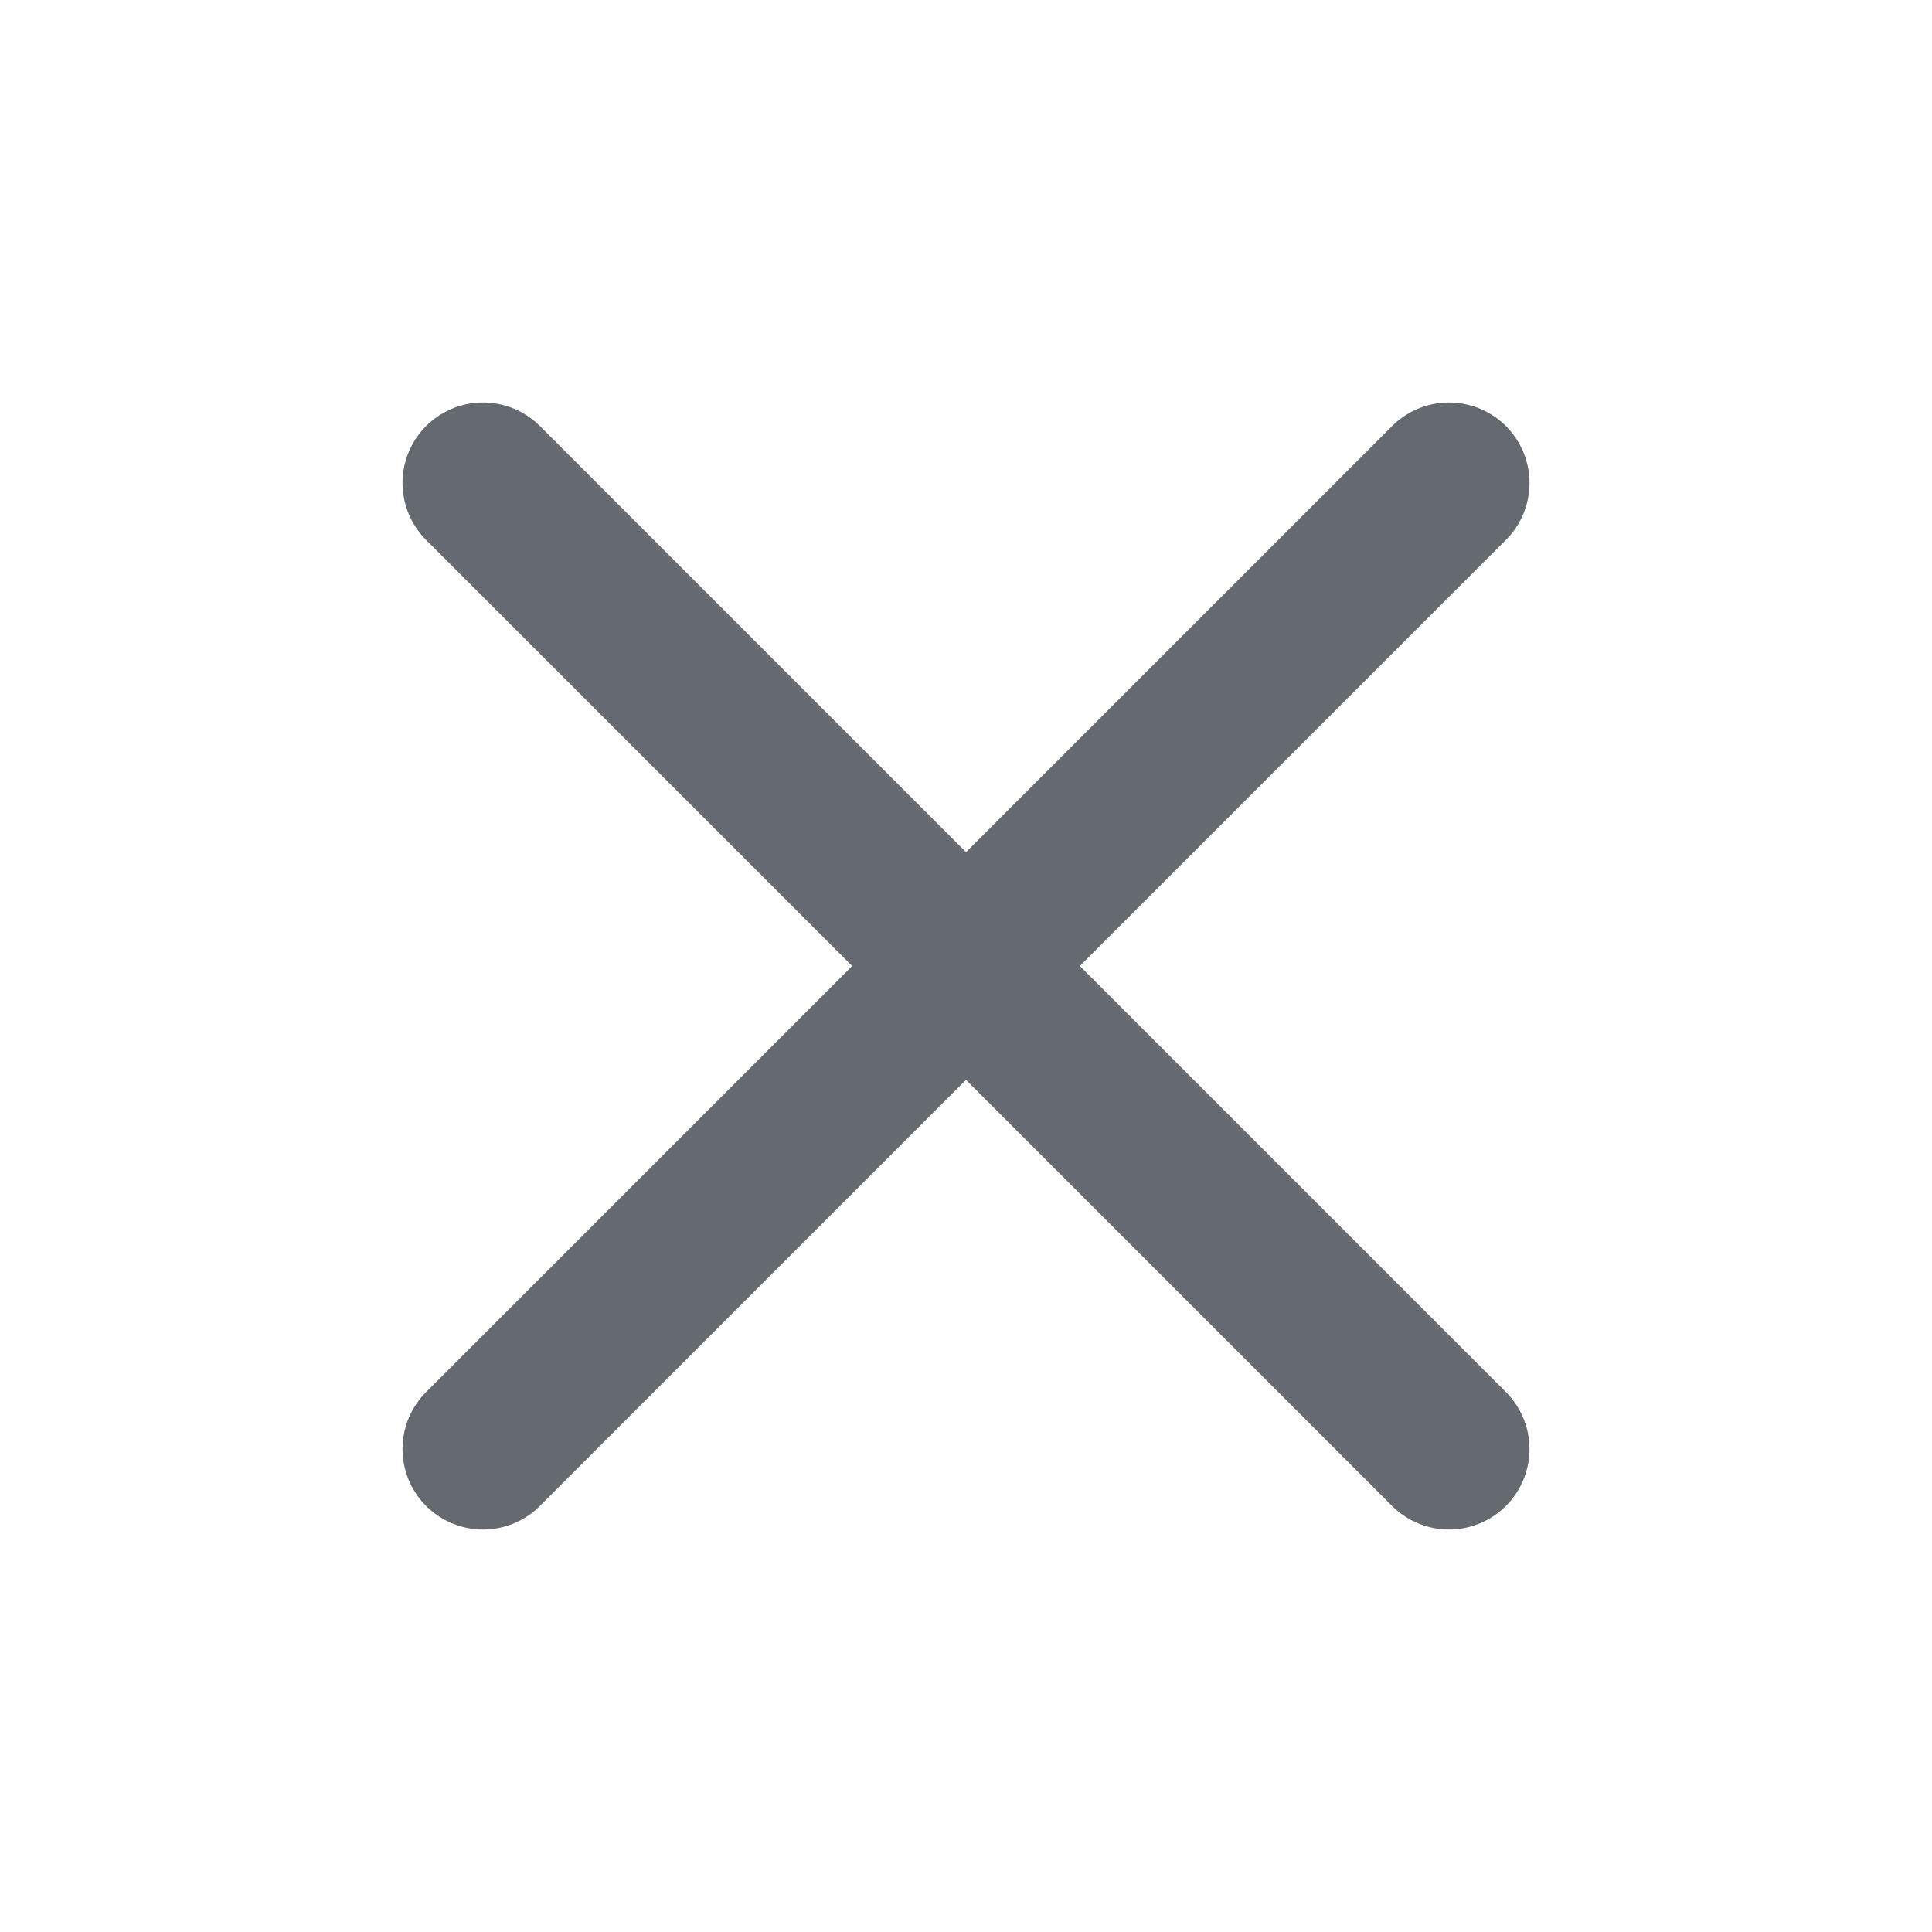
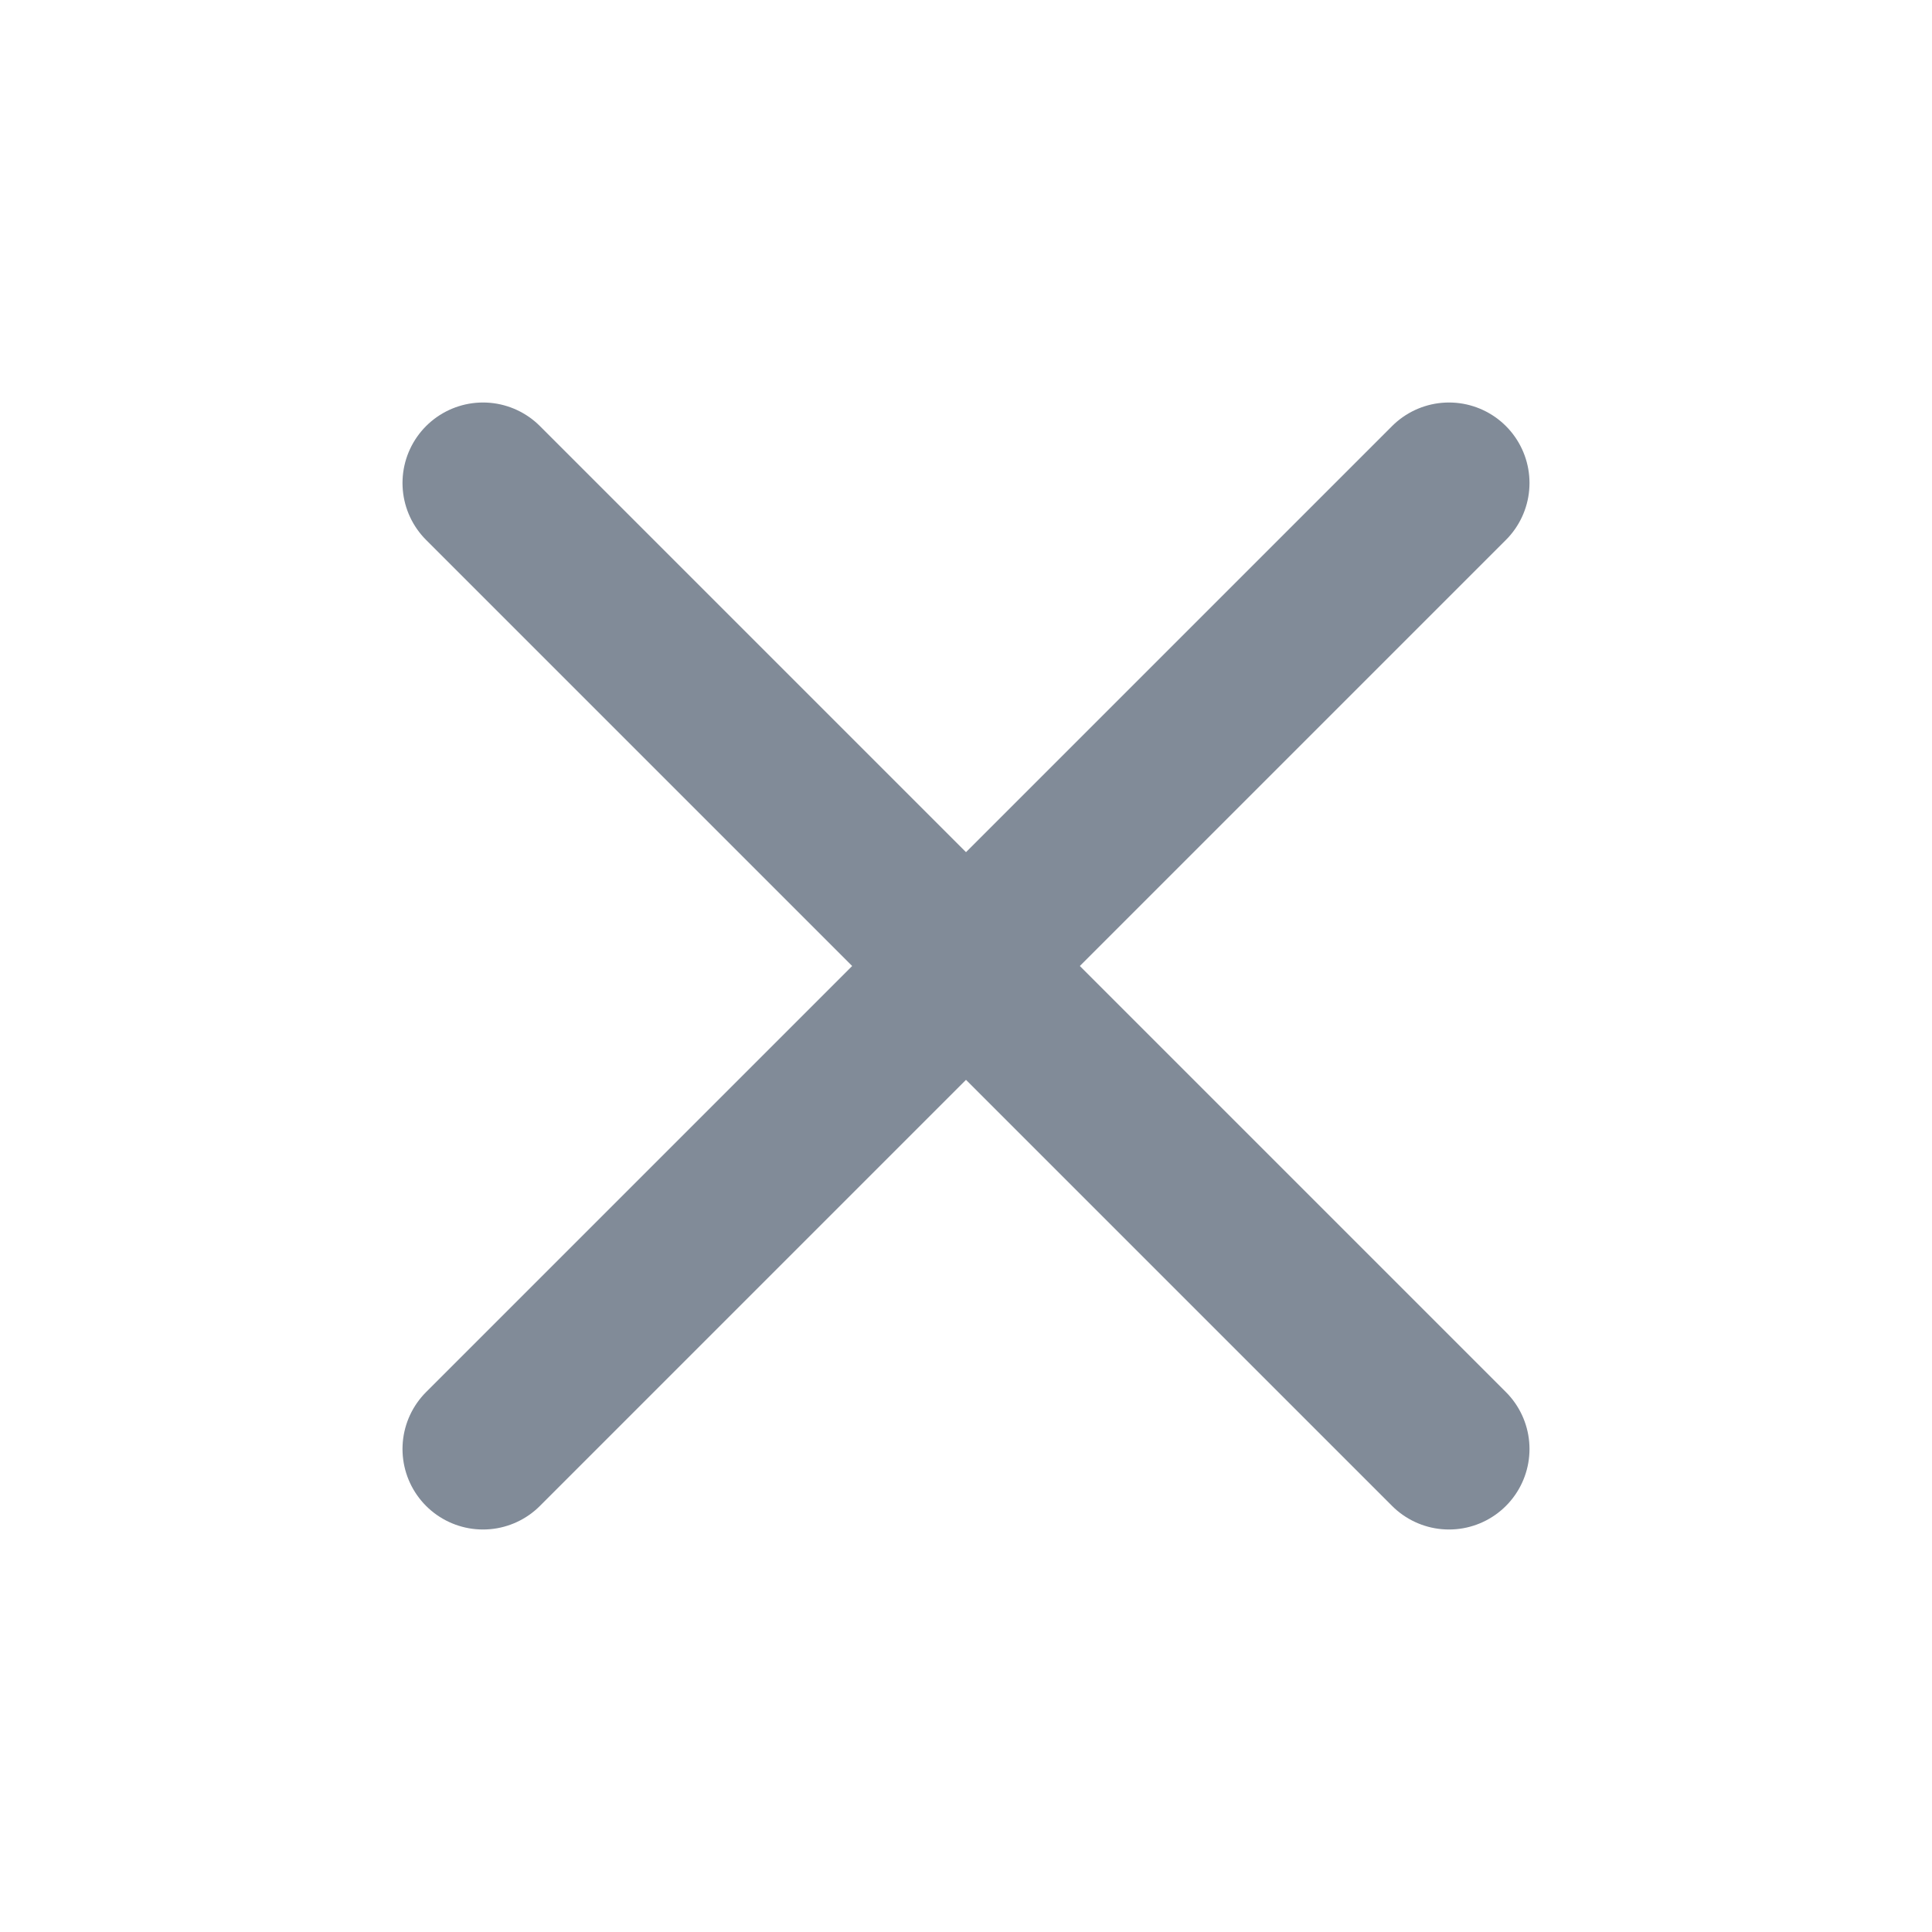
- <svg xmlns="http://www.w3.org/2000/svg" width="24" height="24" viewBox="0 0 24 24" fill="none" stroke="#656a70" stroke-width="2" stroke-linecap="round" stroke-linejoin="round">
+ <svg xmlns="http://www.w3.org/2000/svg" width="24" height="24" viewBox="0 0 24 24" fill="none" stroke="#818b98" stroke-width="2" stroke-linecap="round" stroke-linejoin="round">
  <path d="M18 6 6 18" />
  <path d="m6 6 12 12" />
</svg>
